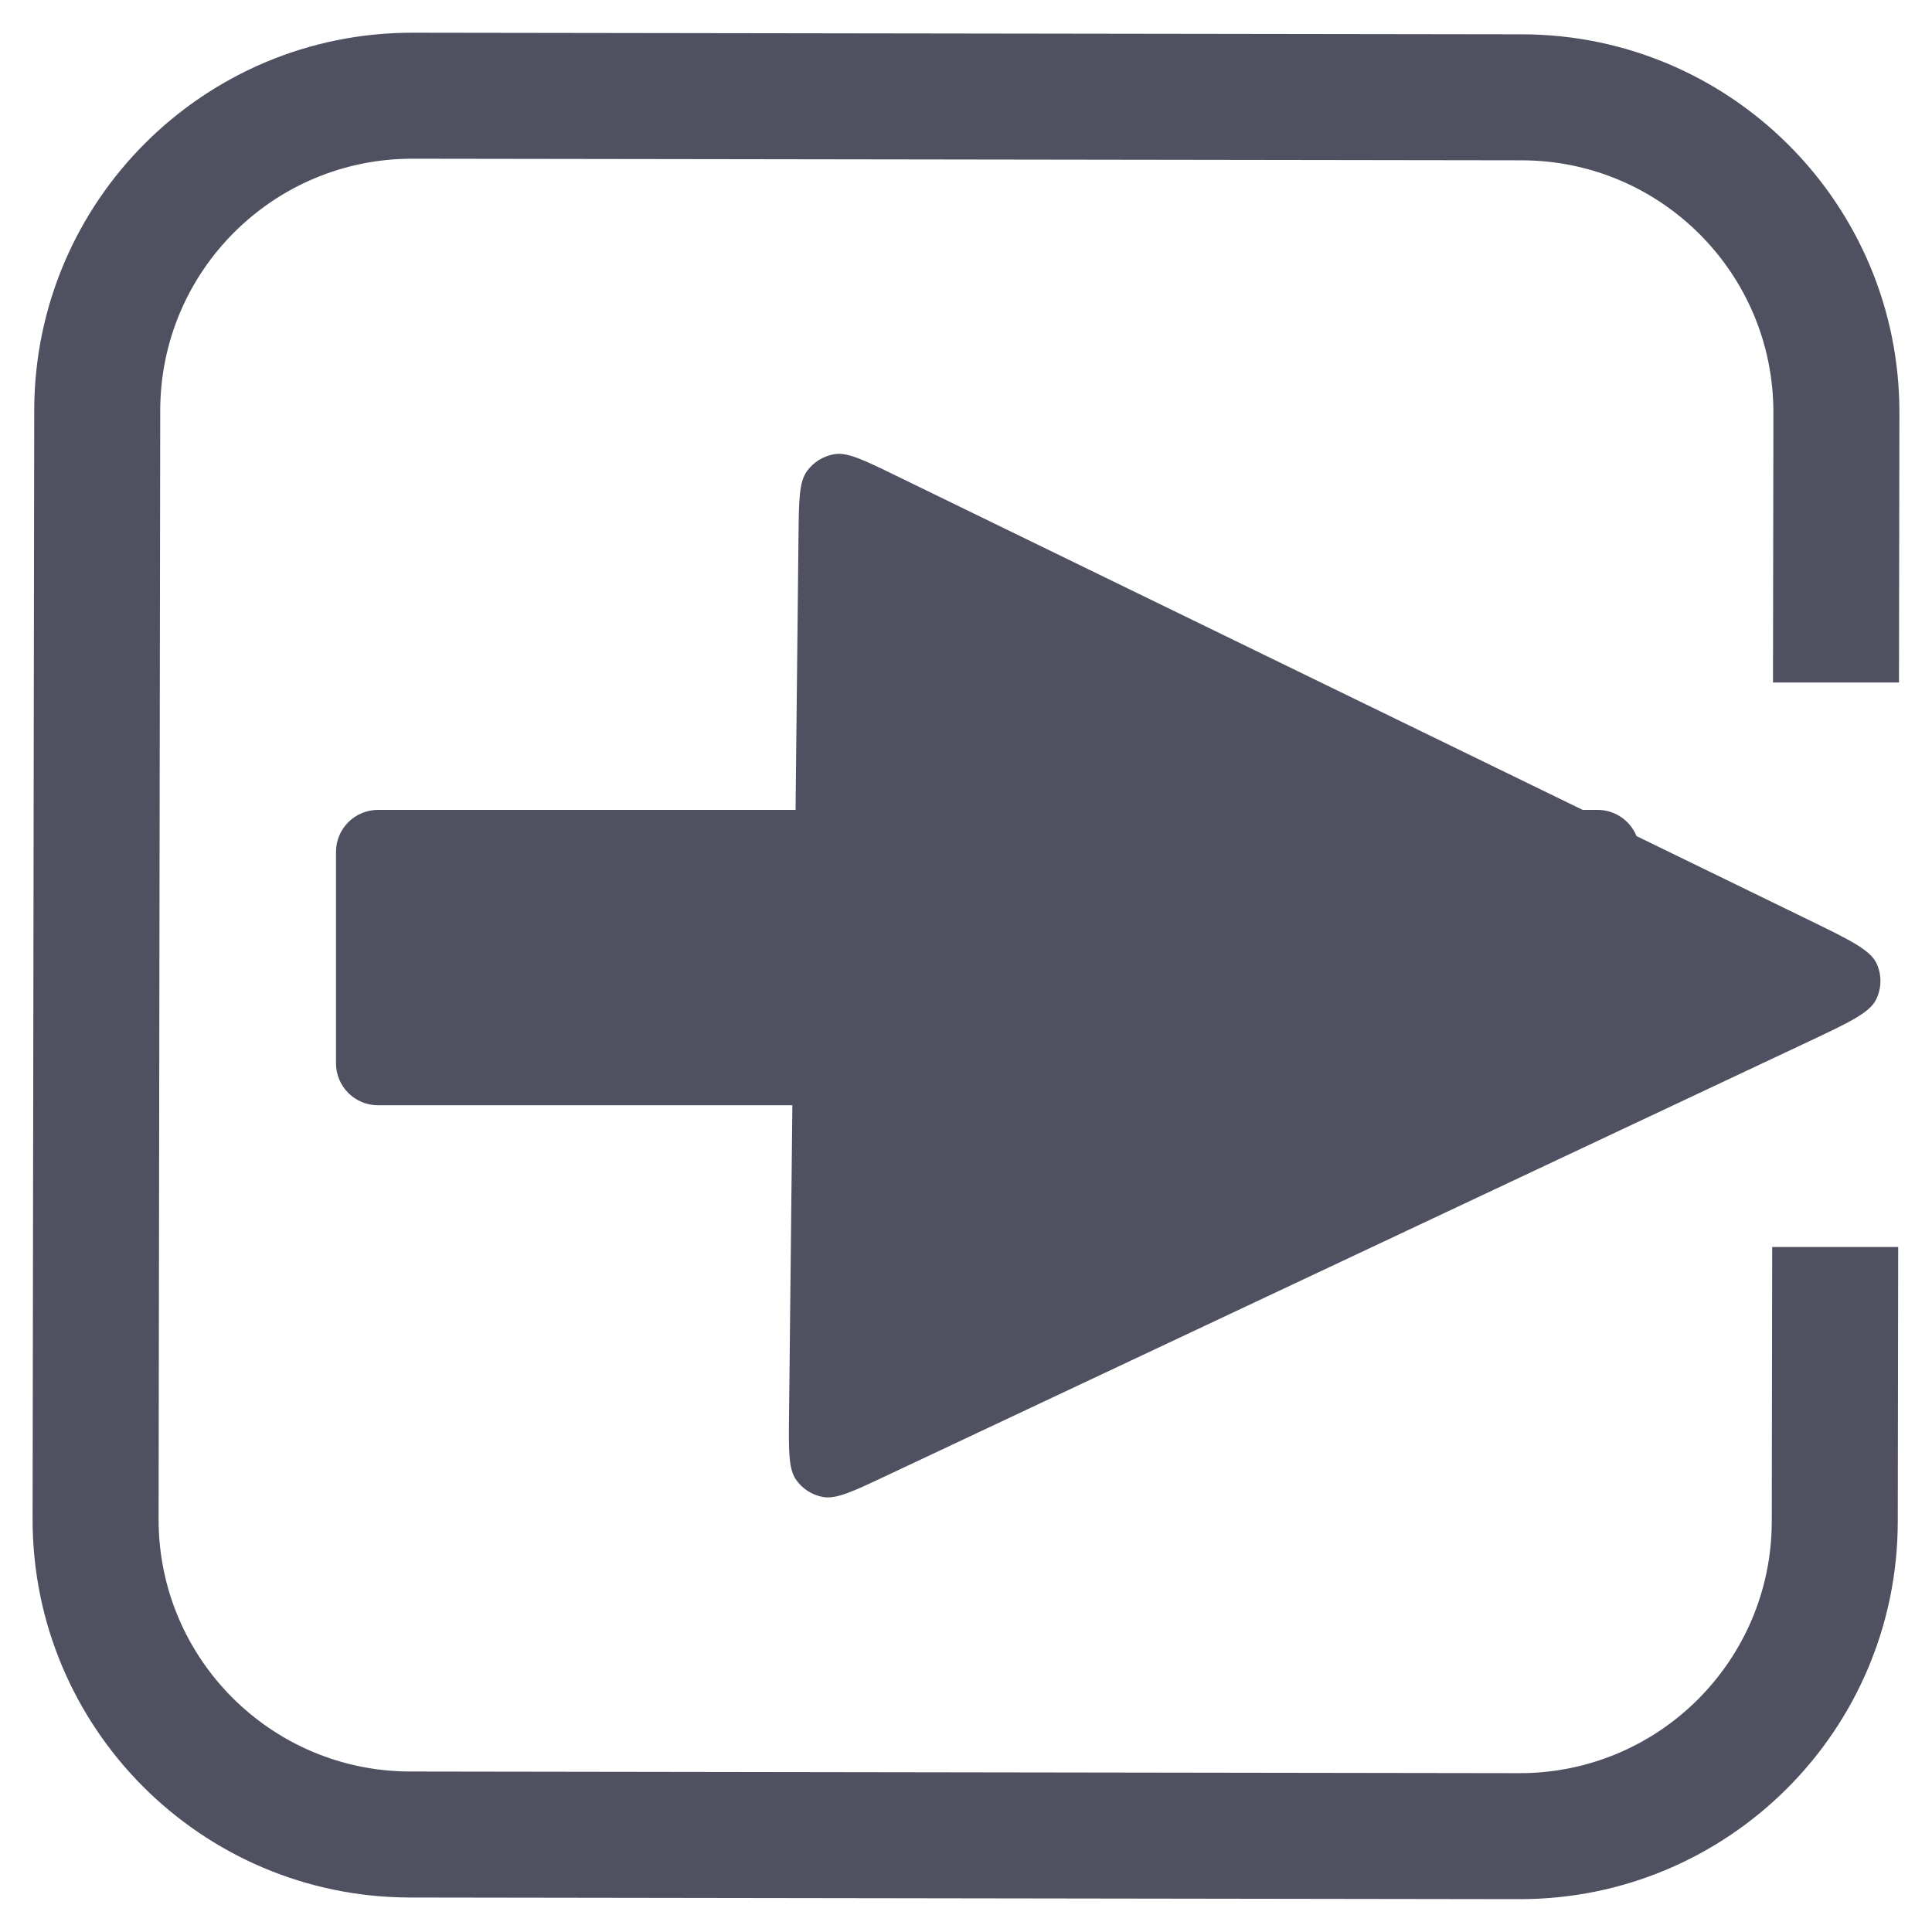
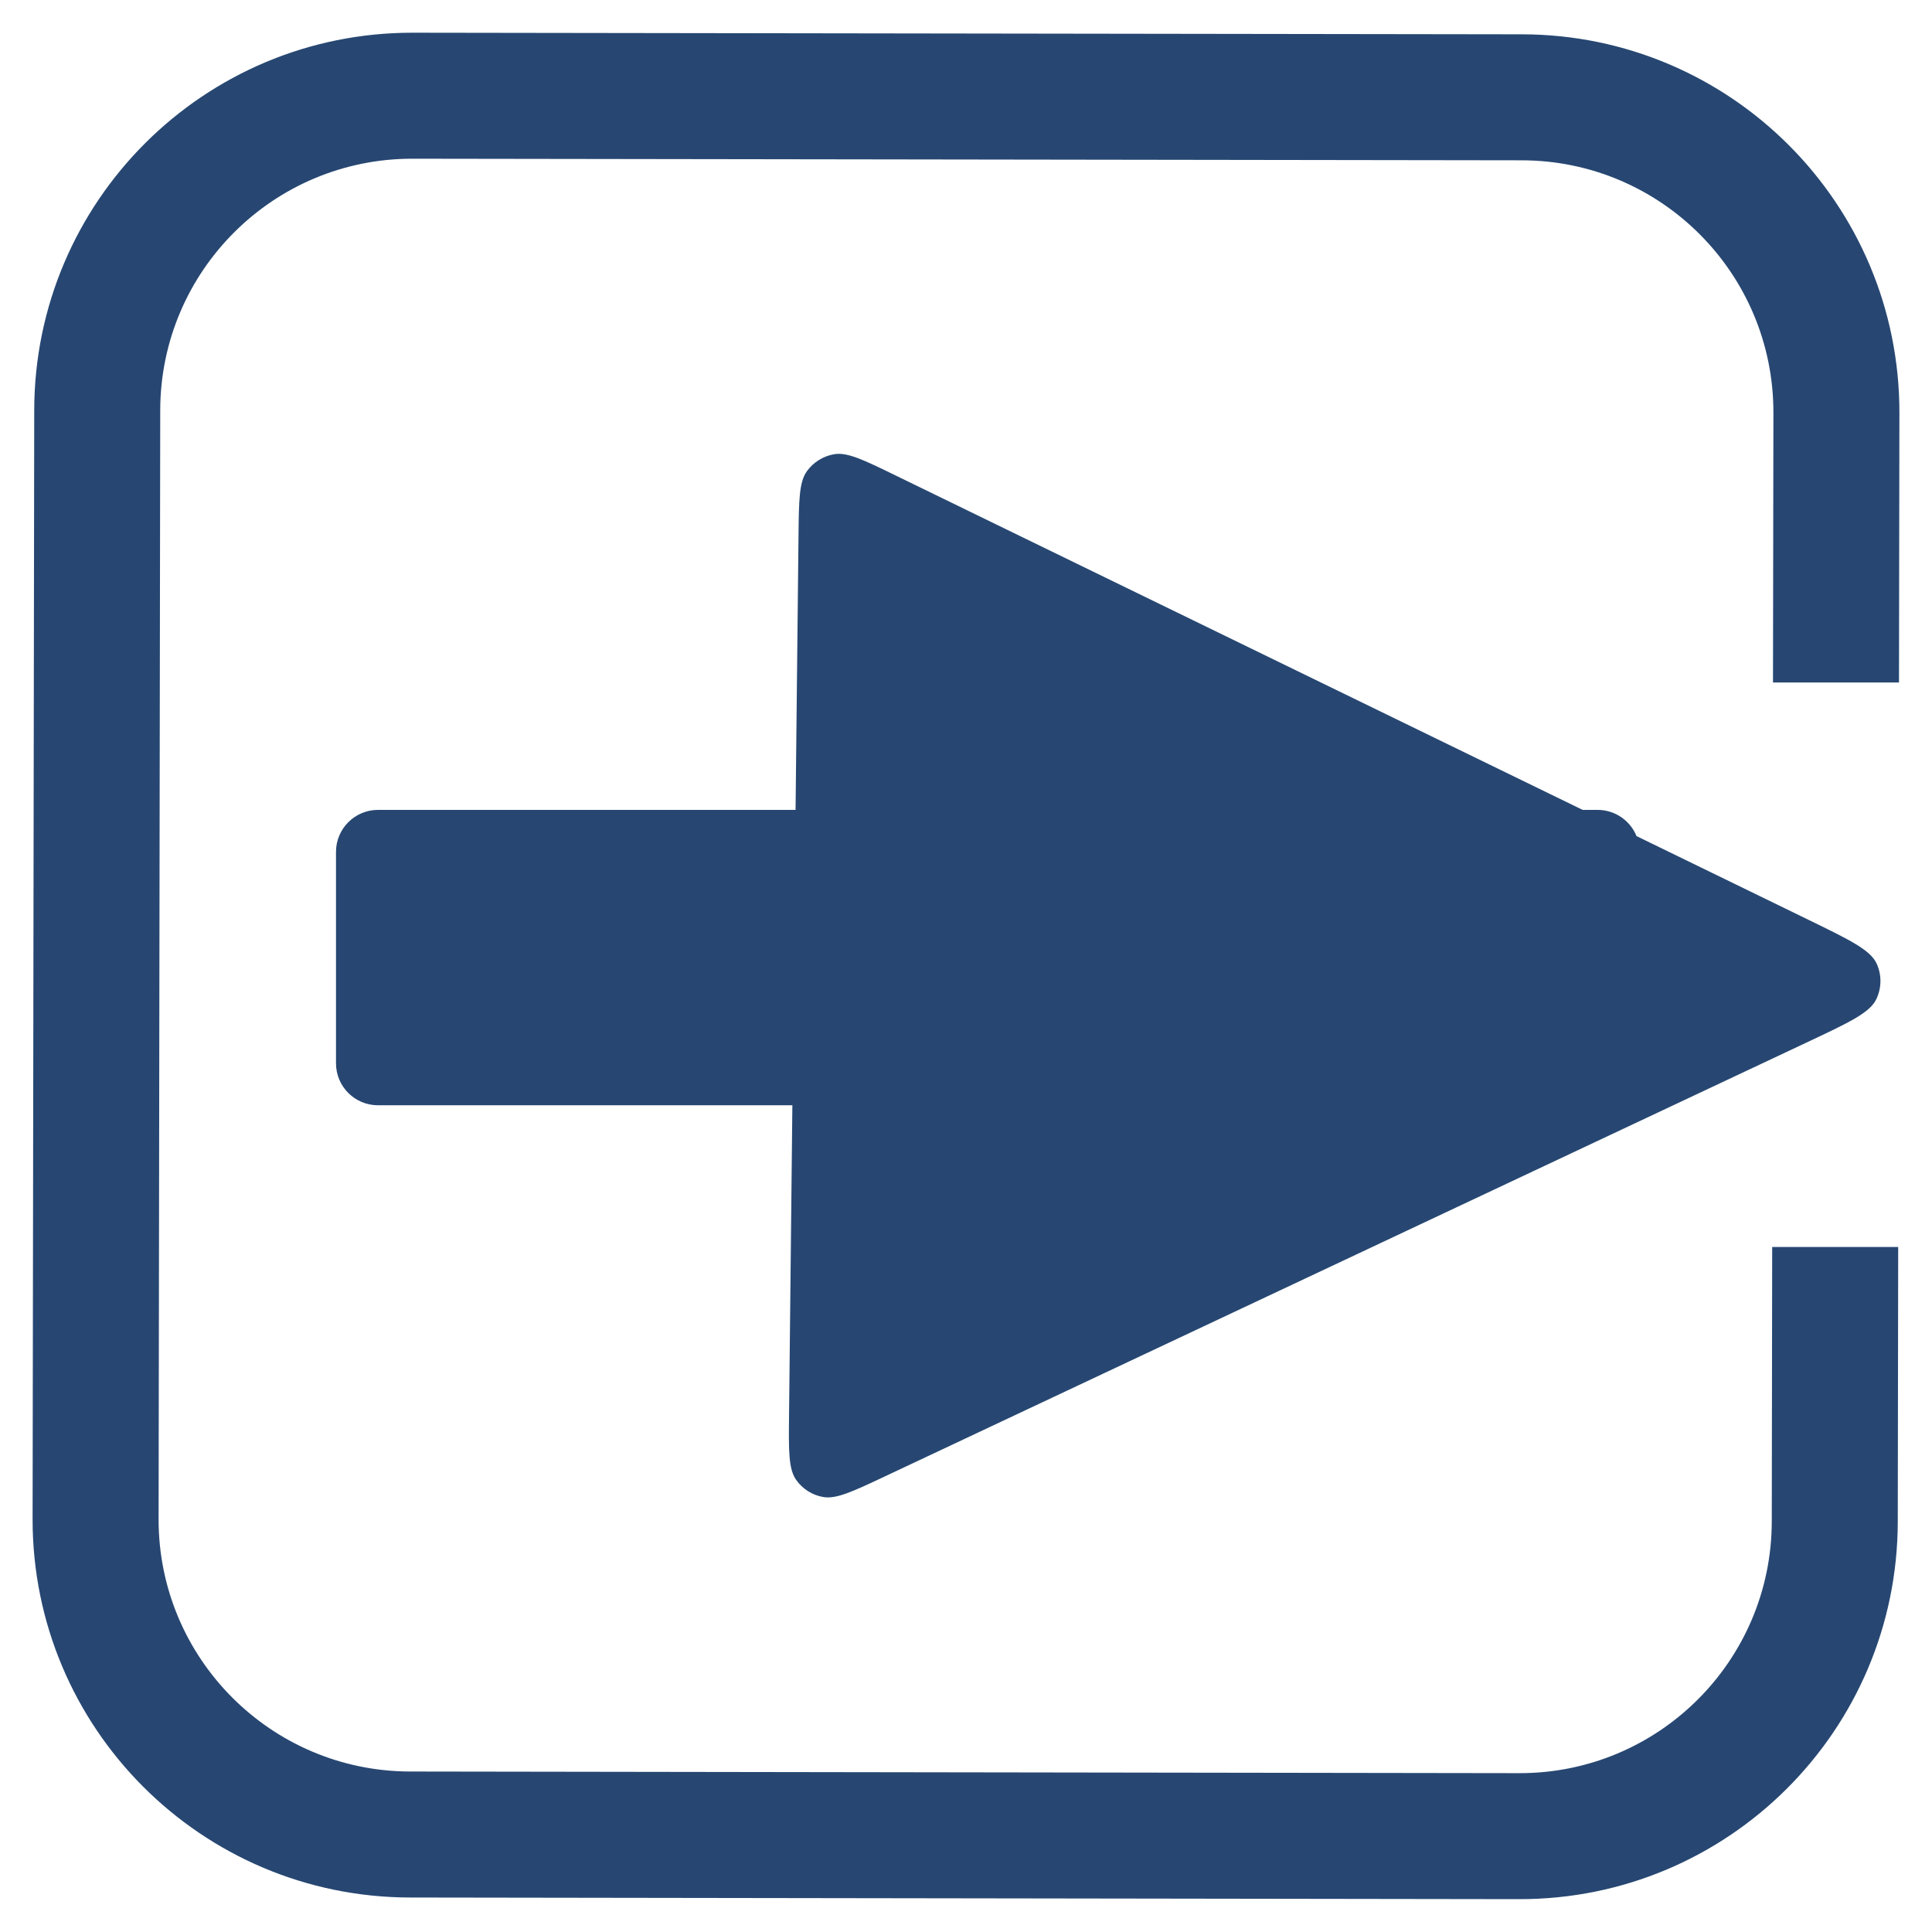
<svg xmlns="http://www.w3.org/2000/svg" width="46" height="46" viewBox="0 0 46 46" fill="none">
-   <path fill-rule="evenodd" clip-rule="evenodd" d="M9.828 0.779L36.237 0.817C41.207 0.824 45.231 4.86 45.224 9.83L45.214 16.25H42.214L42.224 9.826C42.228 6.512 39.546 3.822 36.232 3.817L9.823 3.779C6.51 3.774 3.819 6.456 3.815 9.77L3.776 36.17C3.771 39.484 6.454 42.174 9.767 42.179L36.176 42.218C39.49 42.223 42.18 39.54 42.185 36.227L42.195 29.69H45.195L45.185 36.231C45.178 41.202 41.143 45.225 36.172 45.218L9.763 45.179C4.792 45.172 0.769 41.137 0.776 36.166L0.815 9.766C0.822 4.795 4.857 0.771 9.828 0.779ZM43.071 21.906C44.047 22.381 44.534 22.619 44.682 22.943C44.806 23.212 44.802 23.523 44.673 23.792C44.518 24.114 44.025 24.346 43.039 24.81L21.076 35.149C20.299 35.515 19.91 35.698 19.598 35.643C19.336 35.597 19.105 35.449 18.953 35.231C18.773 34.97 18.777 34.542 18.787 33.684V33.684L18.866 26.316H9C8.448 26.316 8 25.869 8 25.316V20.283C8 19.731 8.448 19.283 9 19.283H18.942L19.012 12.764C19.021 11.906 19.026 11.478 19.212 11.219C19.368 11.003 19.603 10.858 19.865 10.814C20.179 10.763 20.564 10.95 21.333 11.325L21.333 11.325L37.682 19.283H38.038C38.457 19.283 38.816 19.541 38.965 19.907L43.071 21.906Z" fill="#505160" />
+   <path fill-rule="evenodd" clip-rule="evenodd" d="M9.828 0.779L36.237 0.817C41.207 0.824 45.231 4.86 45.224 9.83L45.214 16.25H42.214L42.224 9.826C42.228 6.512 39.546 3.822 36.232 3.817L9.823 3.779C6.51 3.774 3.819 6.456 3.815 9.77L3.776 36.17C3.771 39.484 6.454 42.174 9.767 42.179L36.176 42.218C39.49 42.223 42.18 39.54 42.185 36.227L42.195 29.69H45.195L45.185 36.231C45.178 41.202 41.143 45.225 36.172 45.218L9.763 45.179C4.792 45.172 0.769 41.137 0.776 36.166L0.815 9.766C0.822 4.795 4.857 0.771 9.828 0.779ZM43.071 21.906C44.047 22.381 44.534 22.619 44.682 22.943C44.806 23.212 44.802 23.523 44.673 23.792C44.518 24.114 44.025 24.346 43.039 24.81L21.076 35.149C20.299 35.515 19.91 35.698 19.598 35.643C19.336 35.597 19.105 35.449 18.953 35.231C18.773 34.97 18.777 34.542 18.787 33.684V33.684L18.866 26.316H9C8.448 26.316 8 25.869 8 25.316V20.283C8 19.731 8.448 19.283 9 19.283H18.942L19.012 12.764C19.021 11.906 19.026 11.478 19.212 11.219C19.368 11.003 19.603 10.858 19.865 10.814C20.179 10.763 20.564 10.95 21.333 11.325L21.333 11.325L37.682 19.283H38.038C38.457 19.283 38.816 19.541 38.965 19.907L43.071 21.906Z" fill="#274772" />
</svg>
